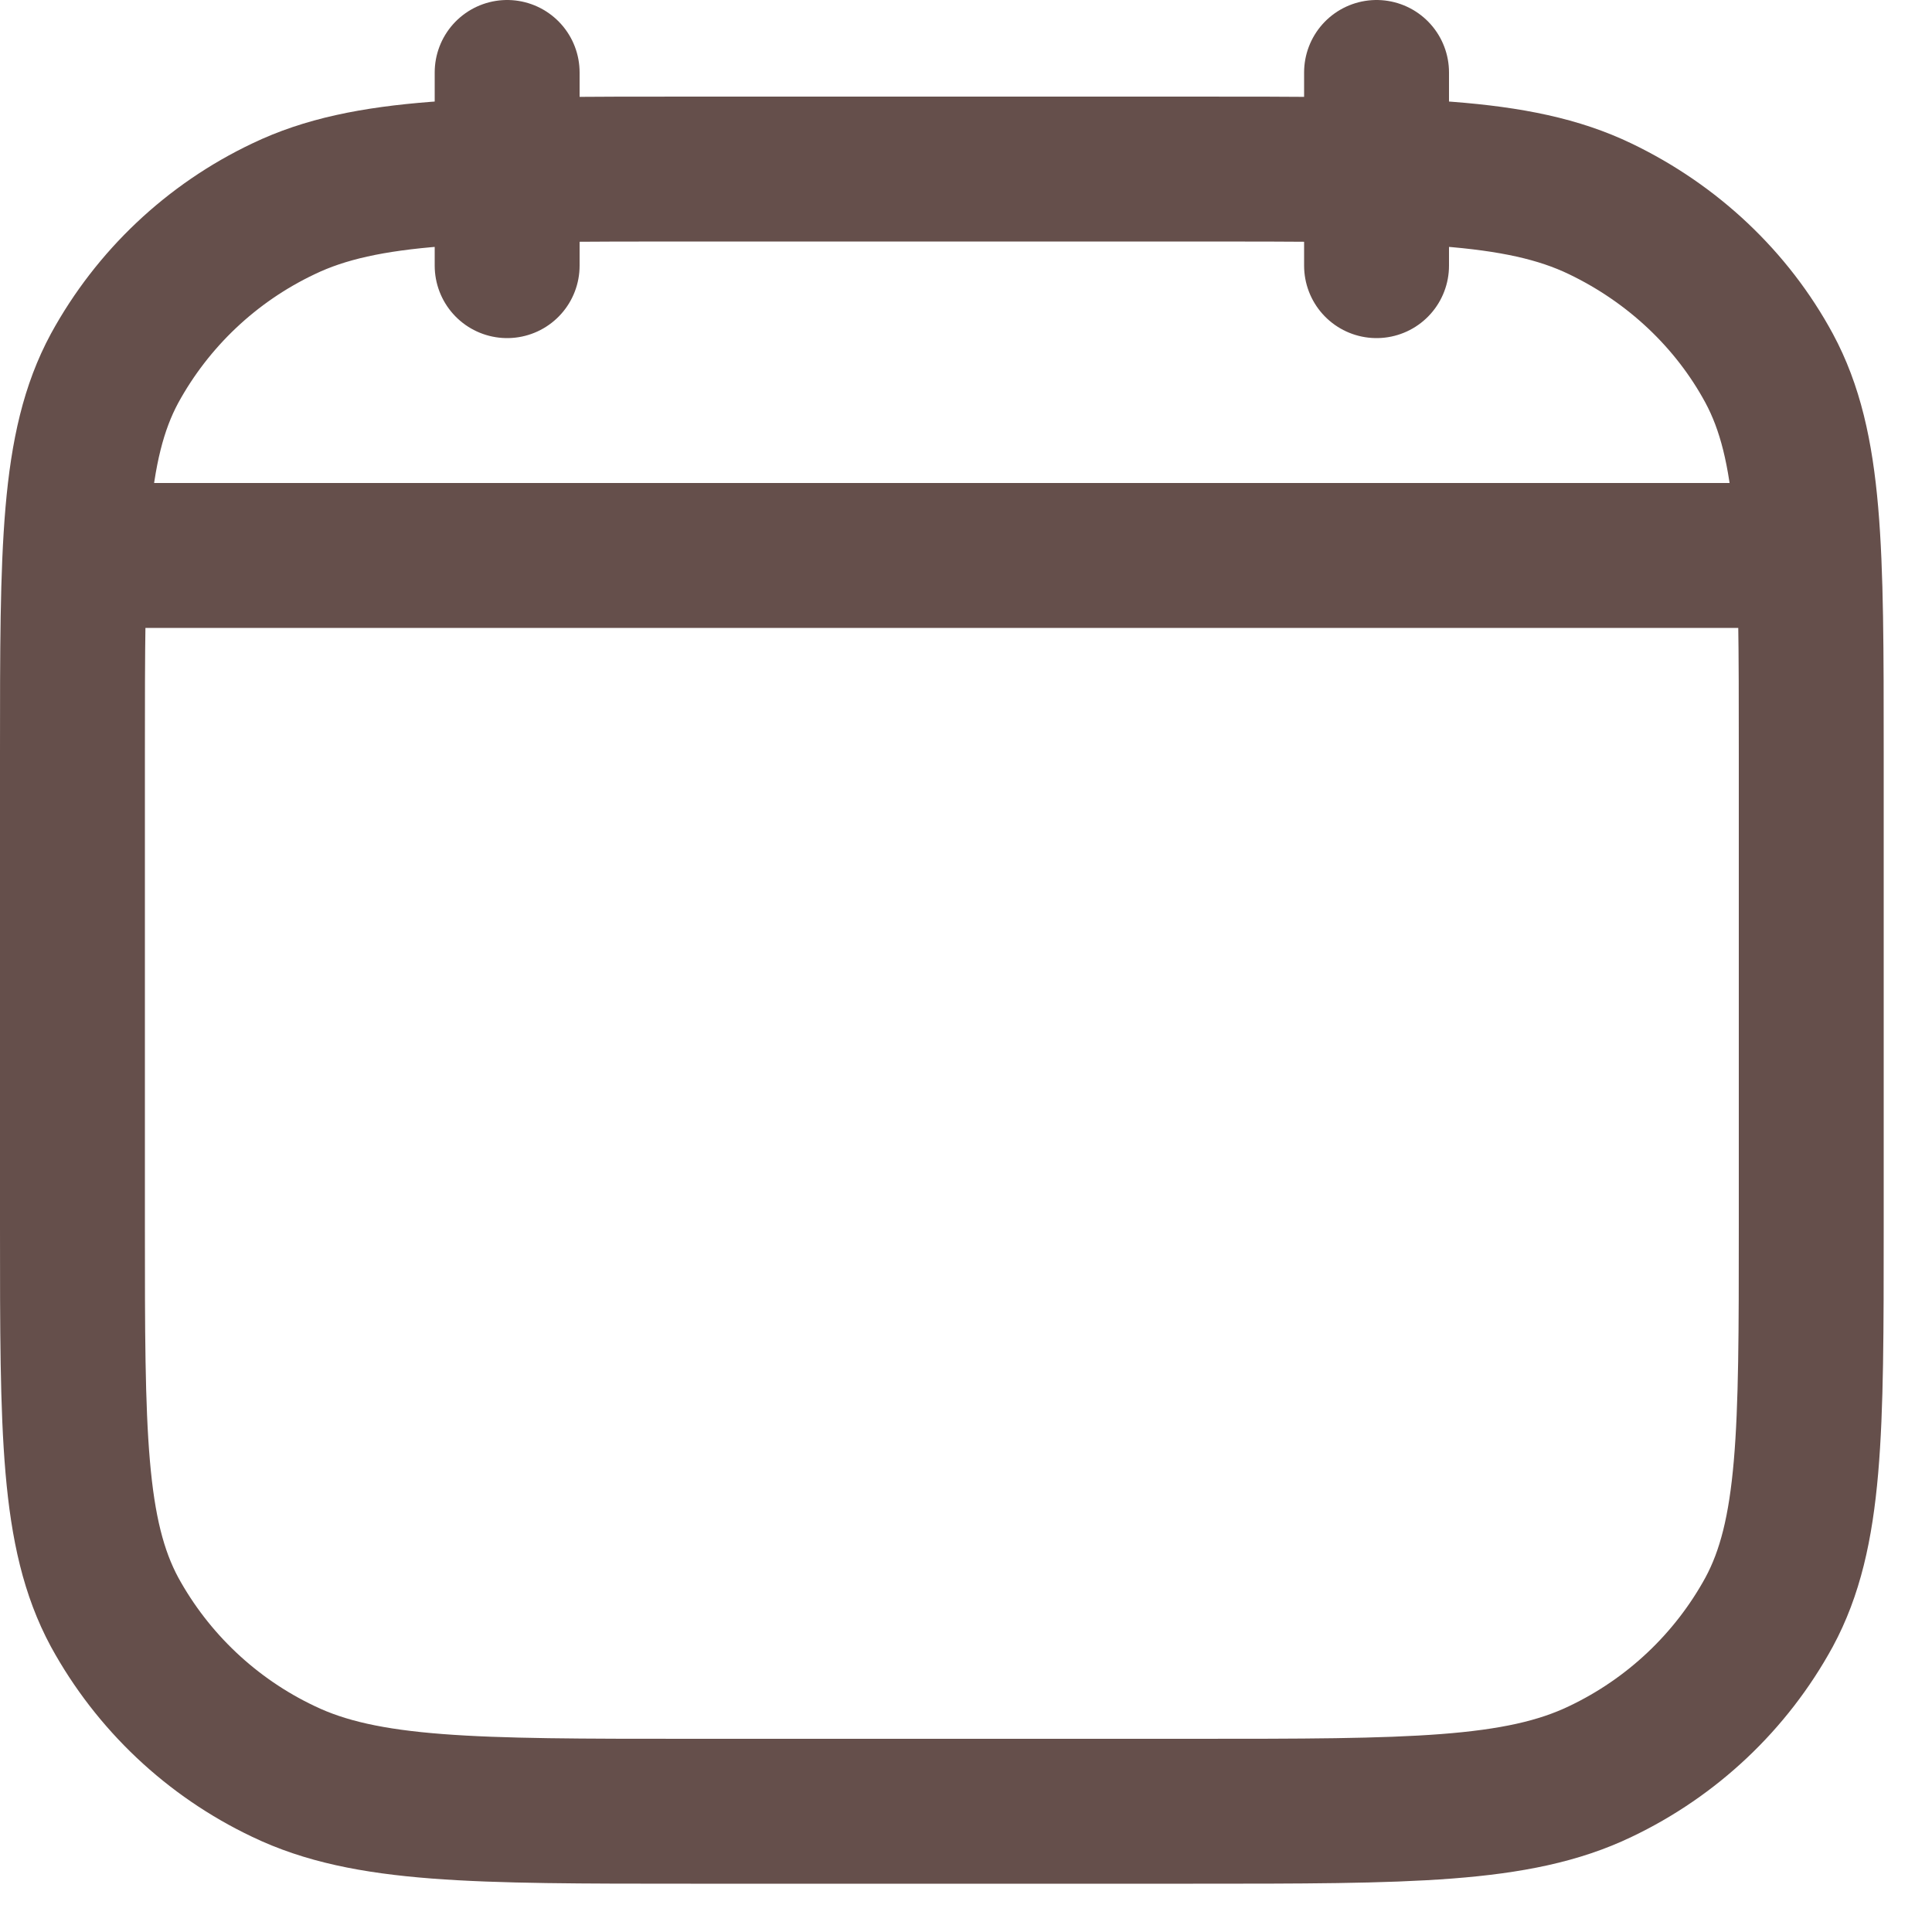
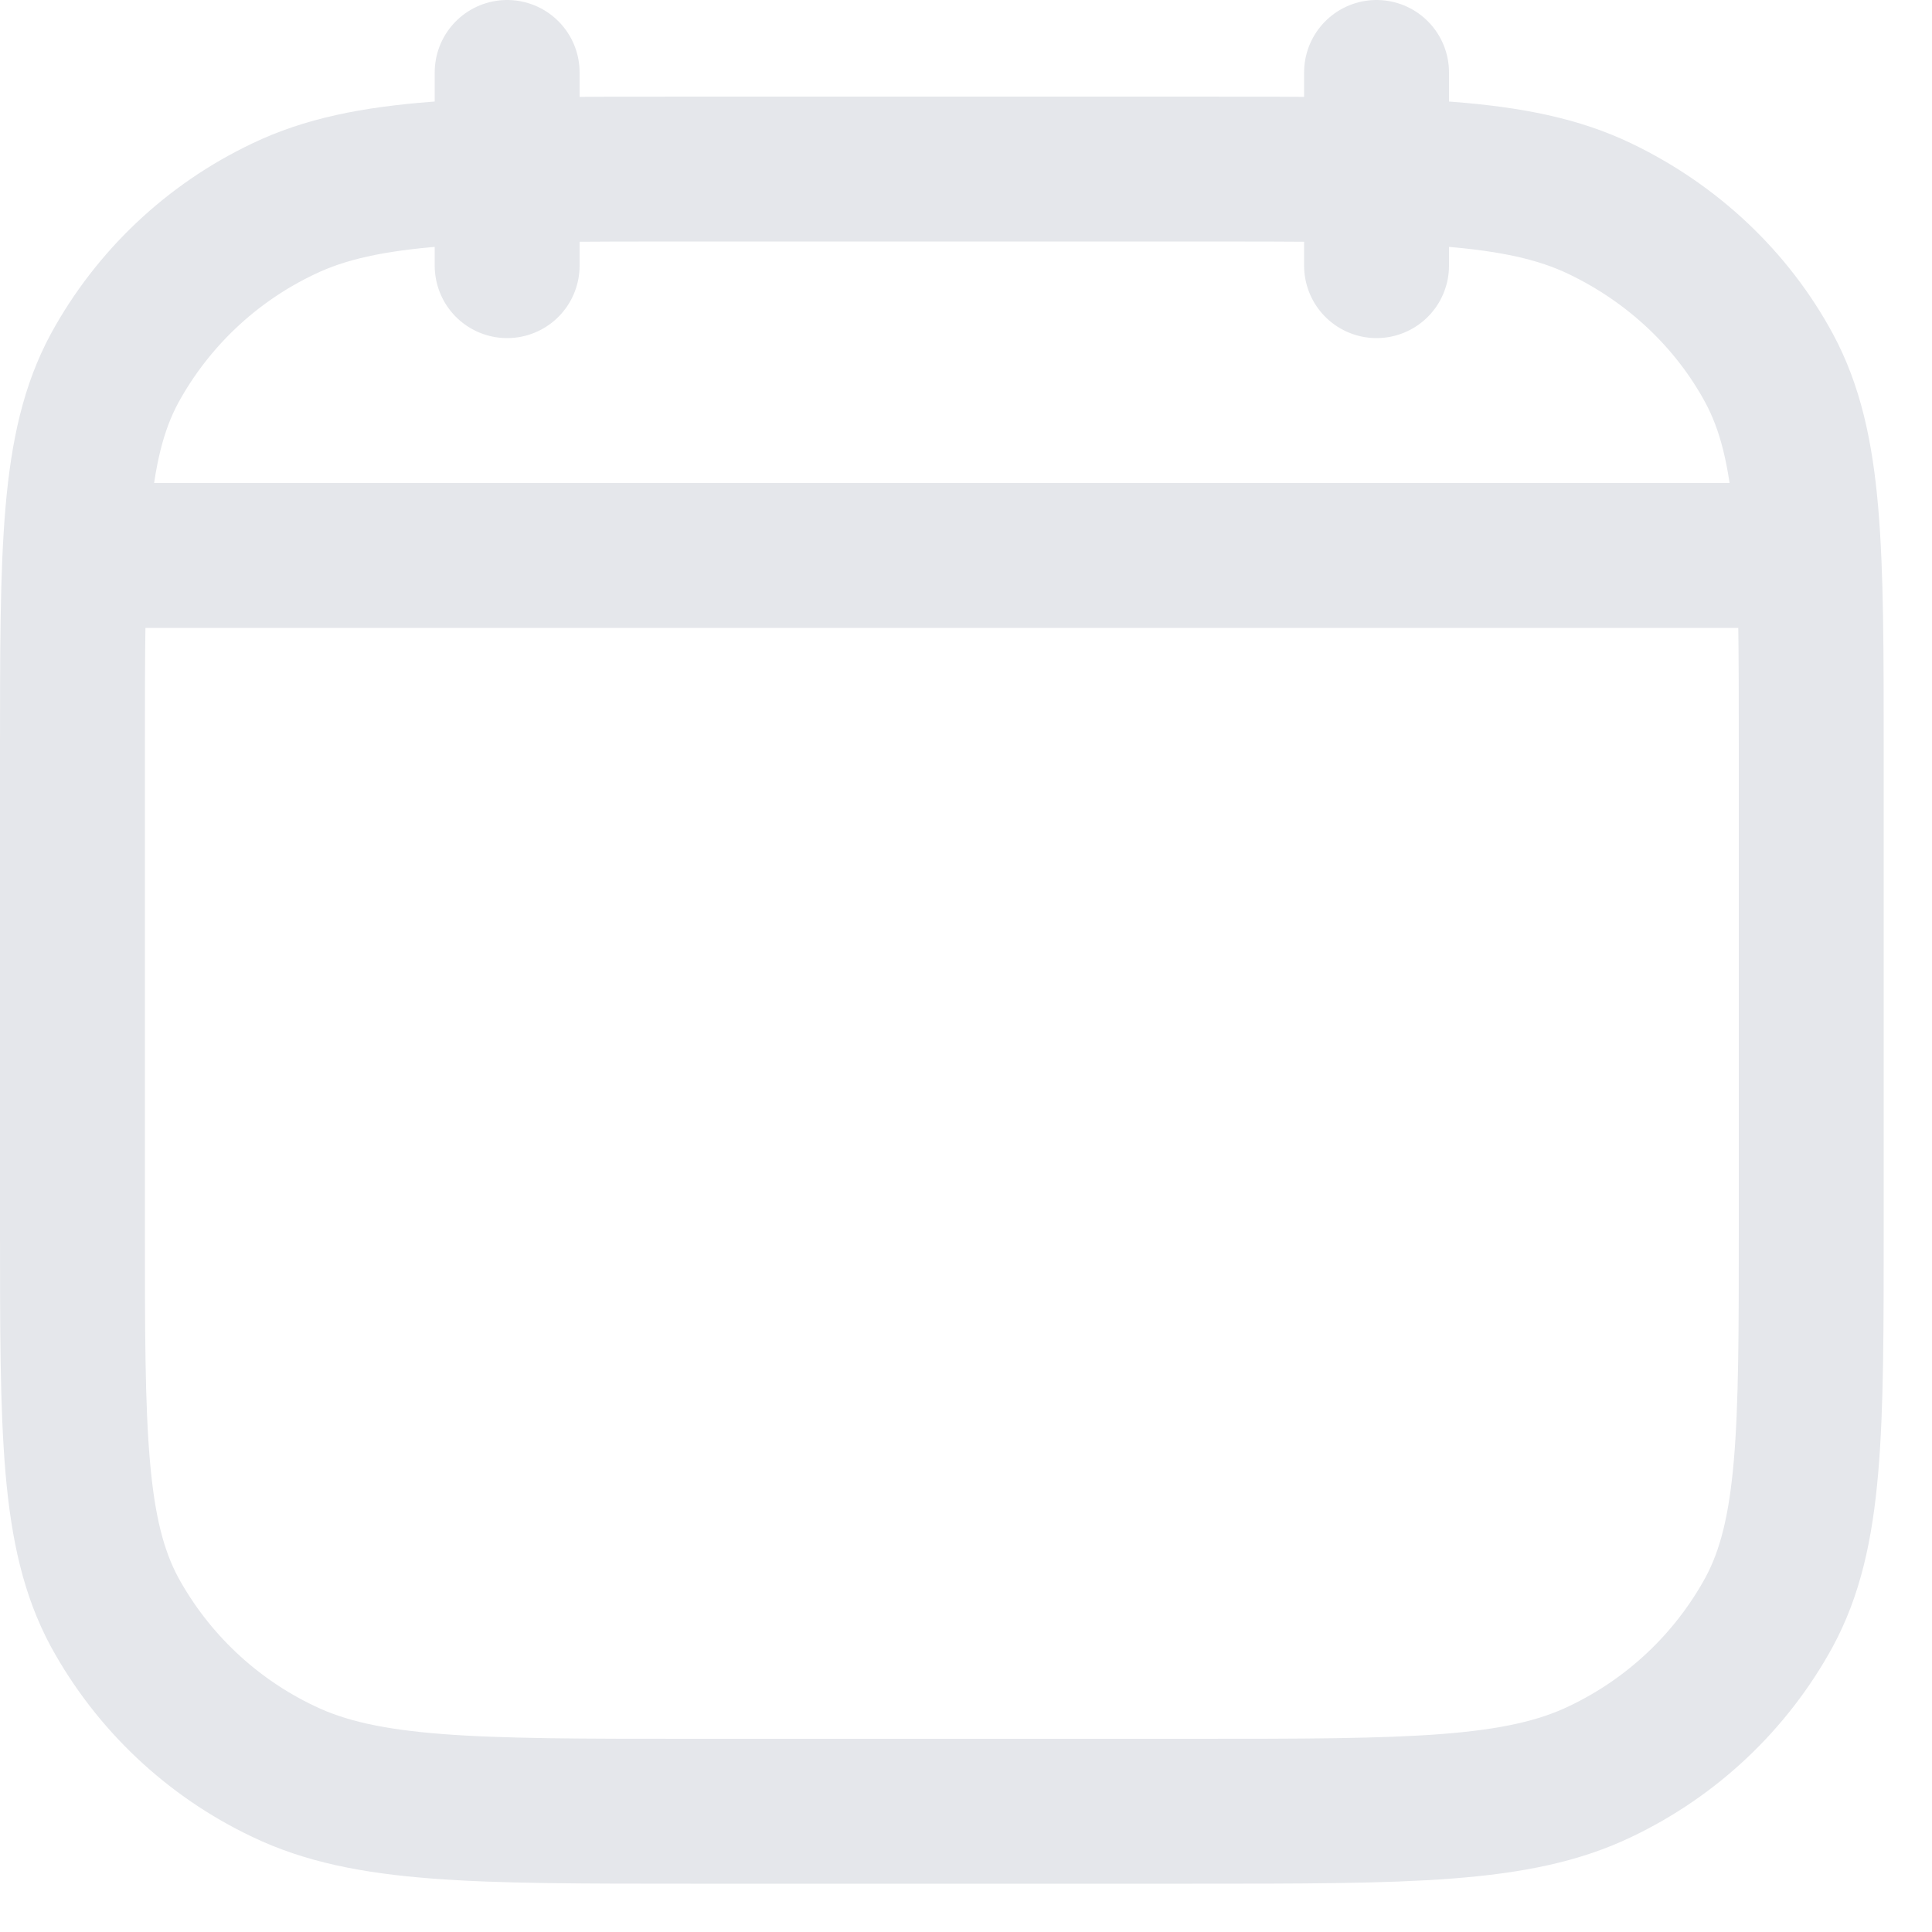
<svg xmlns="http://www.w3.org/2000/svg" width="20" height="20" viewBox="0 0 20 20" fill="none">
-   <path d="M14.25 2.75V0.75M5.25 2.75V0.75M1 5.75H18.5M0.75 7.794C0.75 5.679 0.75 4.621 1.186 3.813C1.58 3.092 2.192 2.514 2.934 2.162C3.79 1.75 4.91 1.75 7.15 1.75H12.35C14.59 1.75 15.71 1.75 16.566 2.162C17.319 2.524 17.93 3.102 18.314 3.812C18.75 4.622 18.75 5.68 18.75 7.795V12.707C18.75 14.822 18.75 15.88 18.314 16.688C17.92 17.409 17.308 17.986 16.566 18.339C15.71 18.75 14.59 18.75 12.35 18.75H7.15C4.91 18.75 3.79 18.75 2.934 18.338C2.192 17.986 1.58 17.408 1.186 16.688C0.75 15.878 0.75 14.82 0.75 12.705V7.794Z" stroke="#654F4B" stroke-width="1.5" stroke-linecap="round" stroke-linejoin="round" />
+   <path d="M14.25 2.75V0.75M5.25 2.75V0.75M1 5.75H18.5M0.75 7.794C0.75 5.679 0.75 4.621 1.186 3.813C1.58 3.092 2.192 2.514 2.934 2.162C3.79 1.75 4.91 1.75 7.15 1.75H12.35C14.59 1.75 15.71 1.75 16.566 2.162C17.319 2.524 17.93 3.102 18.314 3.812C18.75 4.622 18.75 5.68 18.75 7.795V12.707C18.75 14.822 18.75 15.88 18.314 16.688C17.92 17.409 17.308 17.986 16.566 18.339C15.71 18.75 14.59 18.75 12.35 18.75H7.15C4.91 18.75 3.79 18.75 2.934 18.338C2.192 17.986 1.58 17.408 1.186 16.688C0.75 15.878 0.75 14.82 0.75 12.705V7.794Z" stroke="#E5E7EB" stroke-width="1.5" stroke-linecap="round" stroke-linejoin="round" />
</svg>
